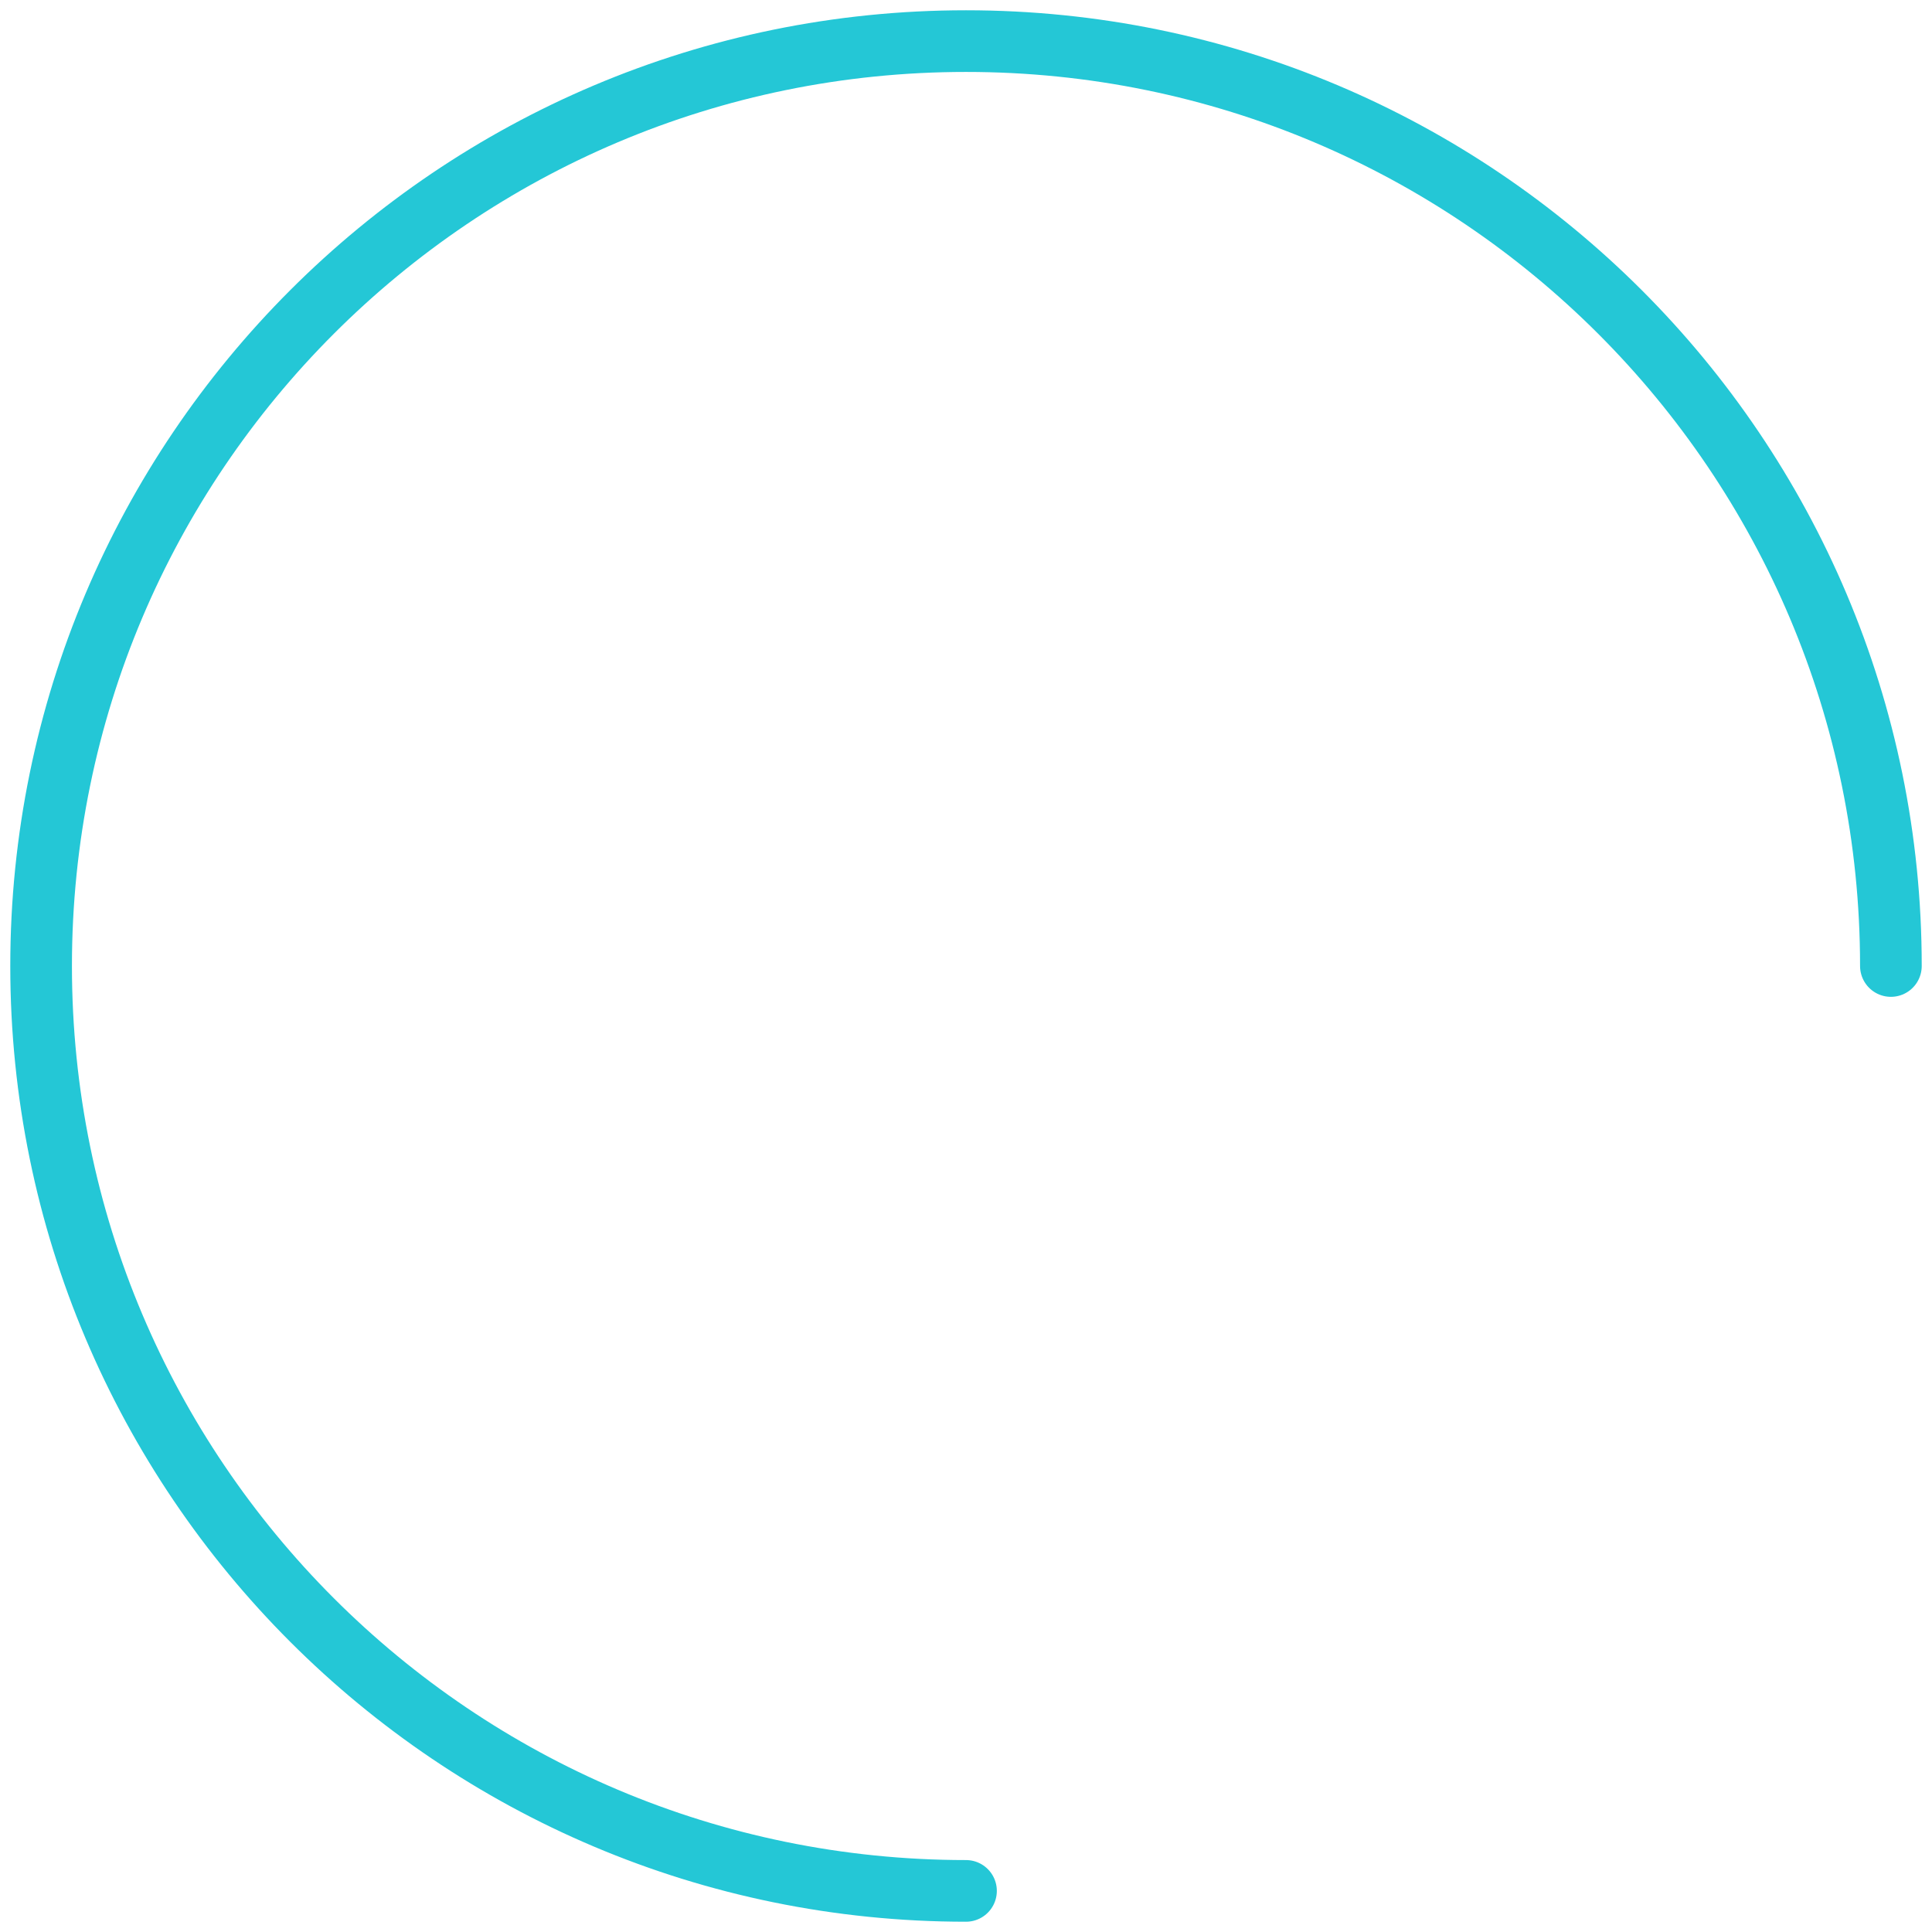
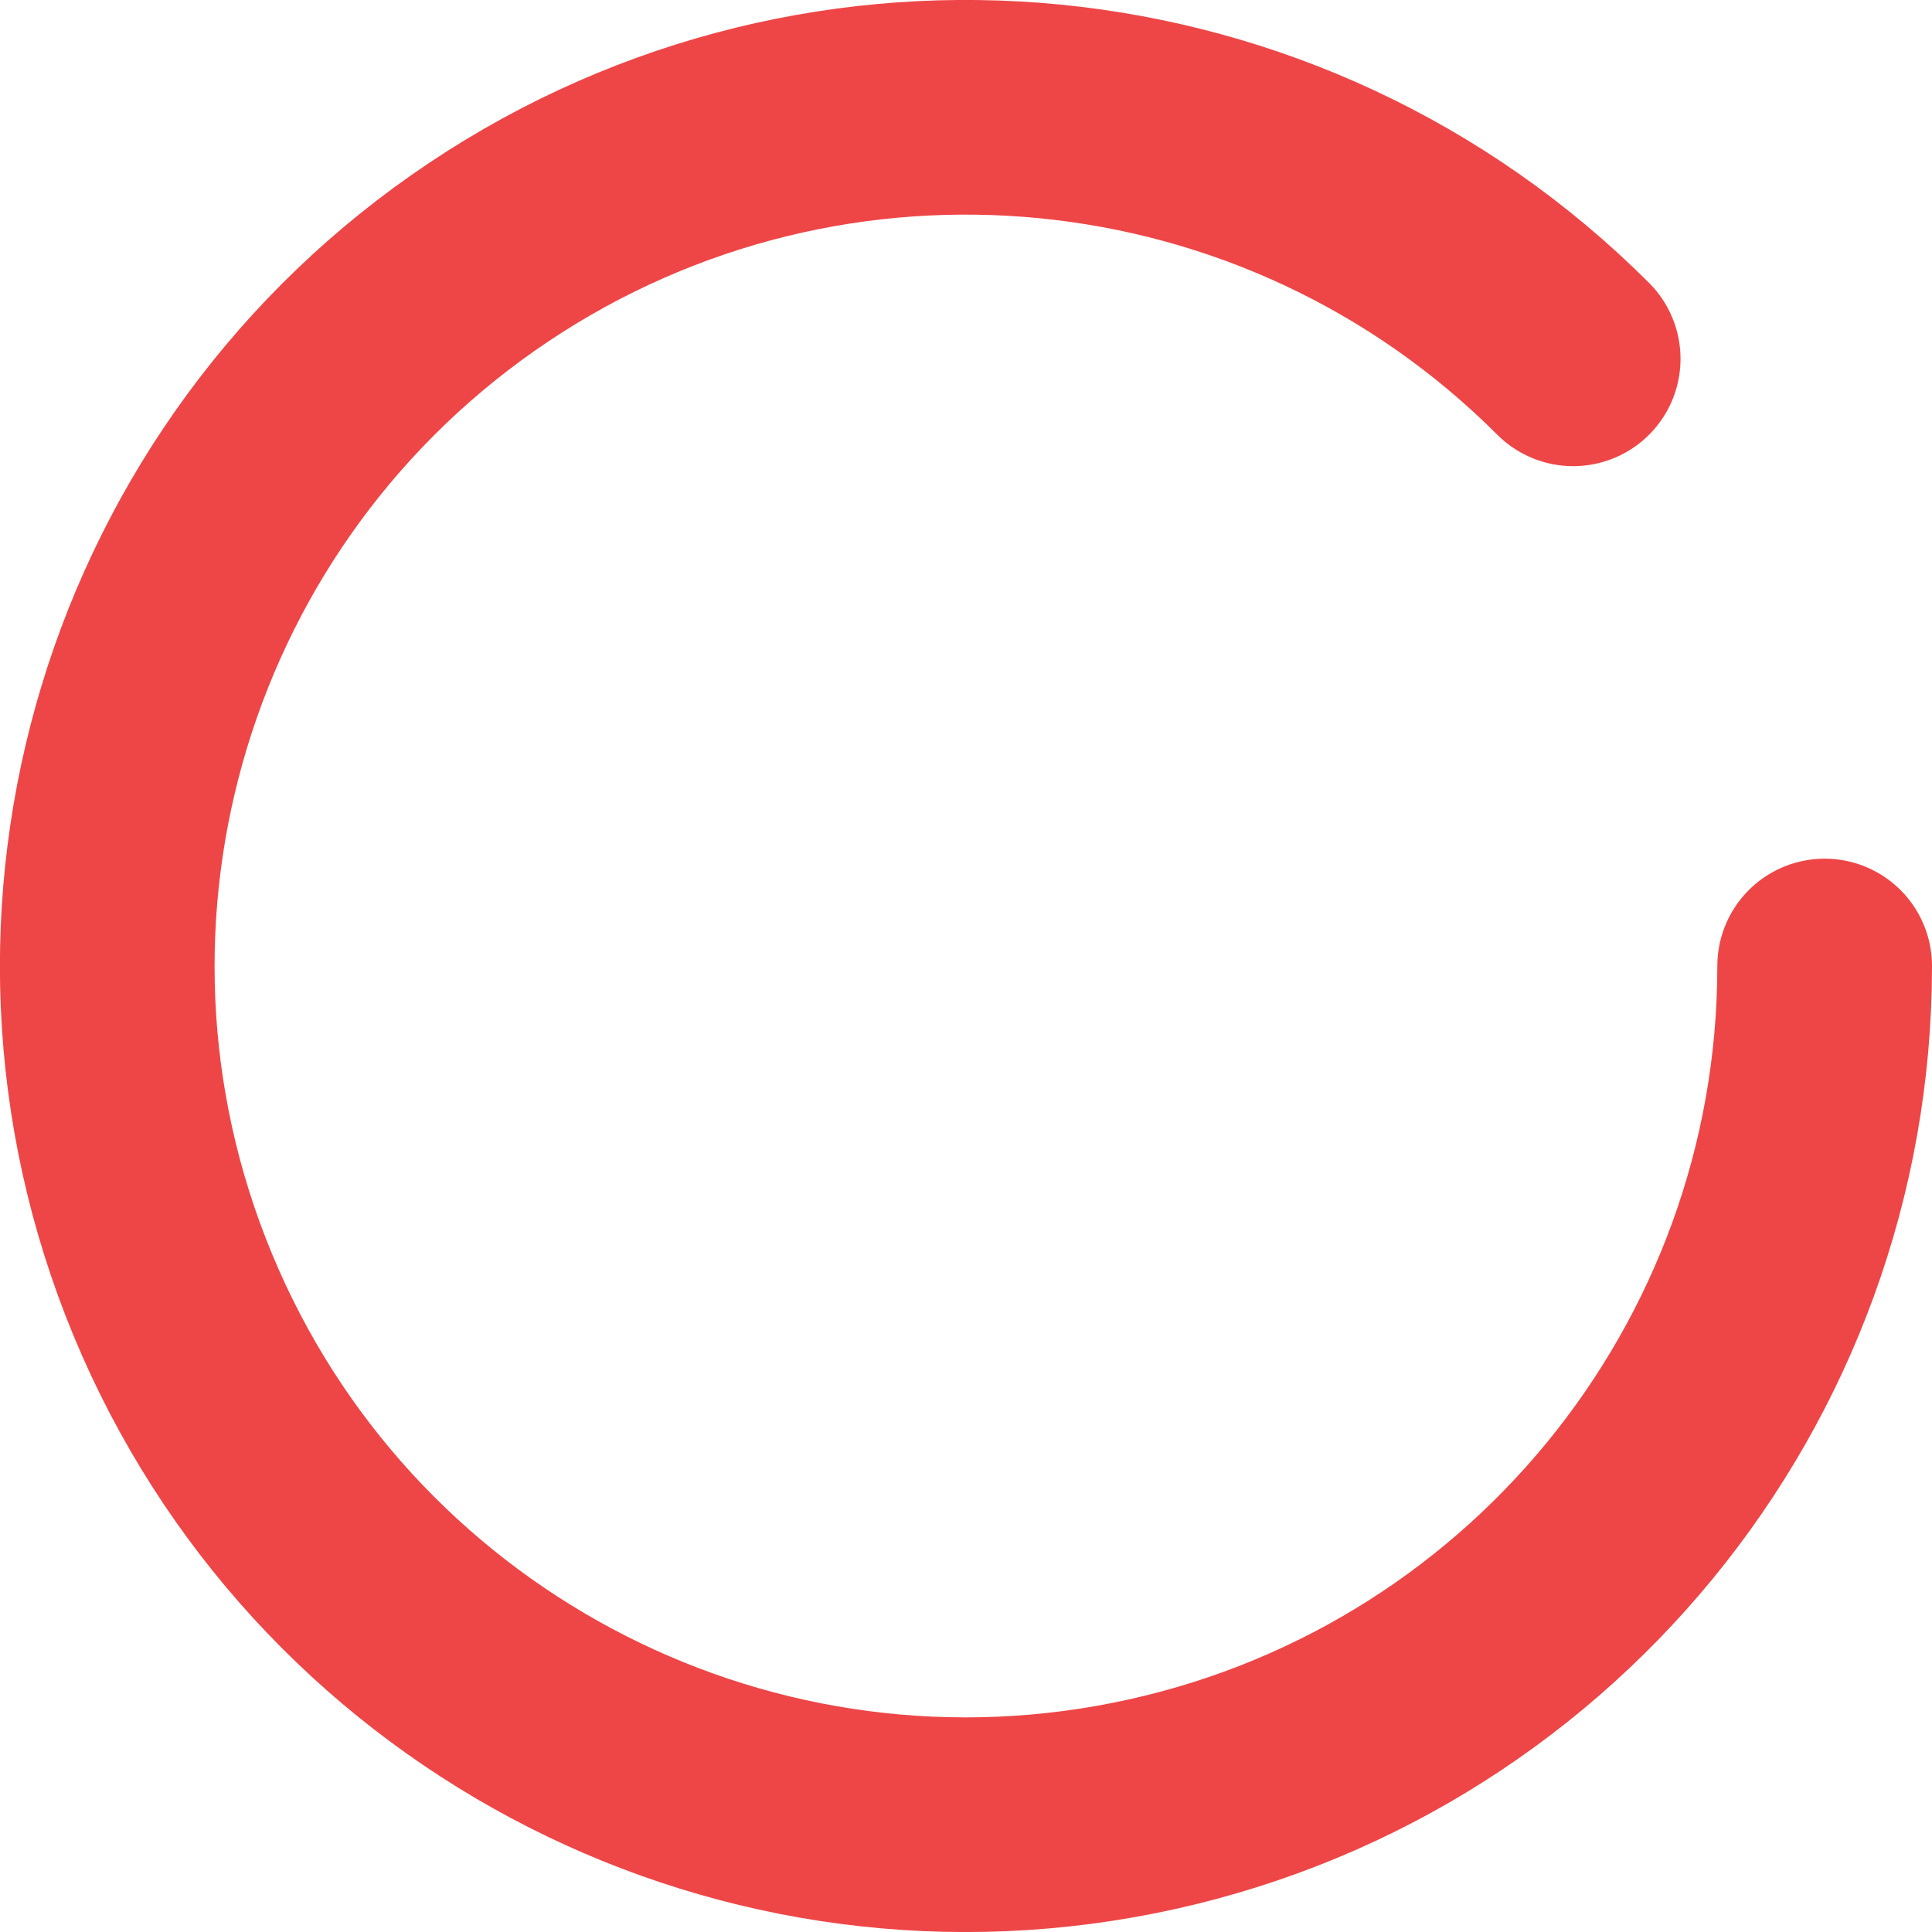
- <svg xmlns="http://www.w3.org/2000/svg" width="94" height="94" fill="none" viewBox="0 0 94 94">
-   <path stroke="#24c7d6" stroke-linecap="round" stroke-linejoin="round" stroke-width="3" d="M92 47C92 22.147 71.853 2 47 2C22.147 2 2 22.147 2 47C2 71.853 22.147 92 47 92" />
+ <svg xmlns="http://www.w3.org/2000/svg" viewBox="0 0 18 18">
+   <path d="M17,9a8,8,0,1,1-2.343-5.657" fill="none" stroke="#ee4647" stroke-linecap="round" stroke-miterlimit="10" stroke-width="2" />
</svg>
